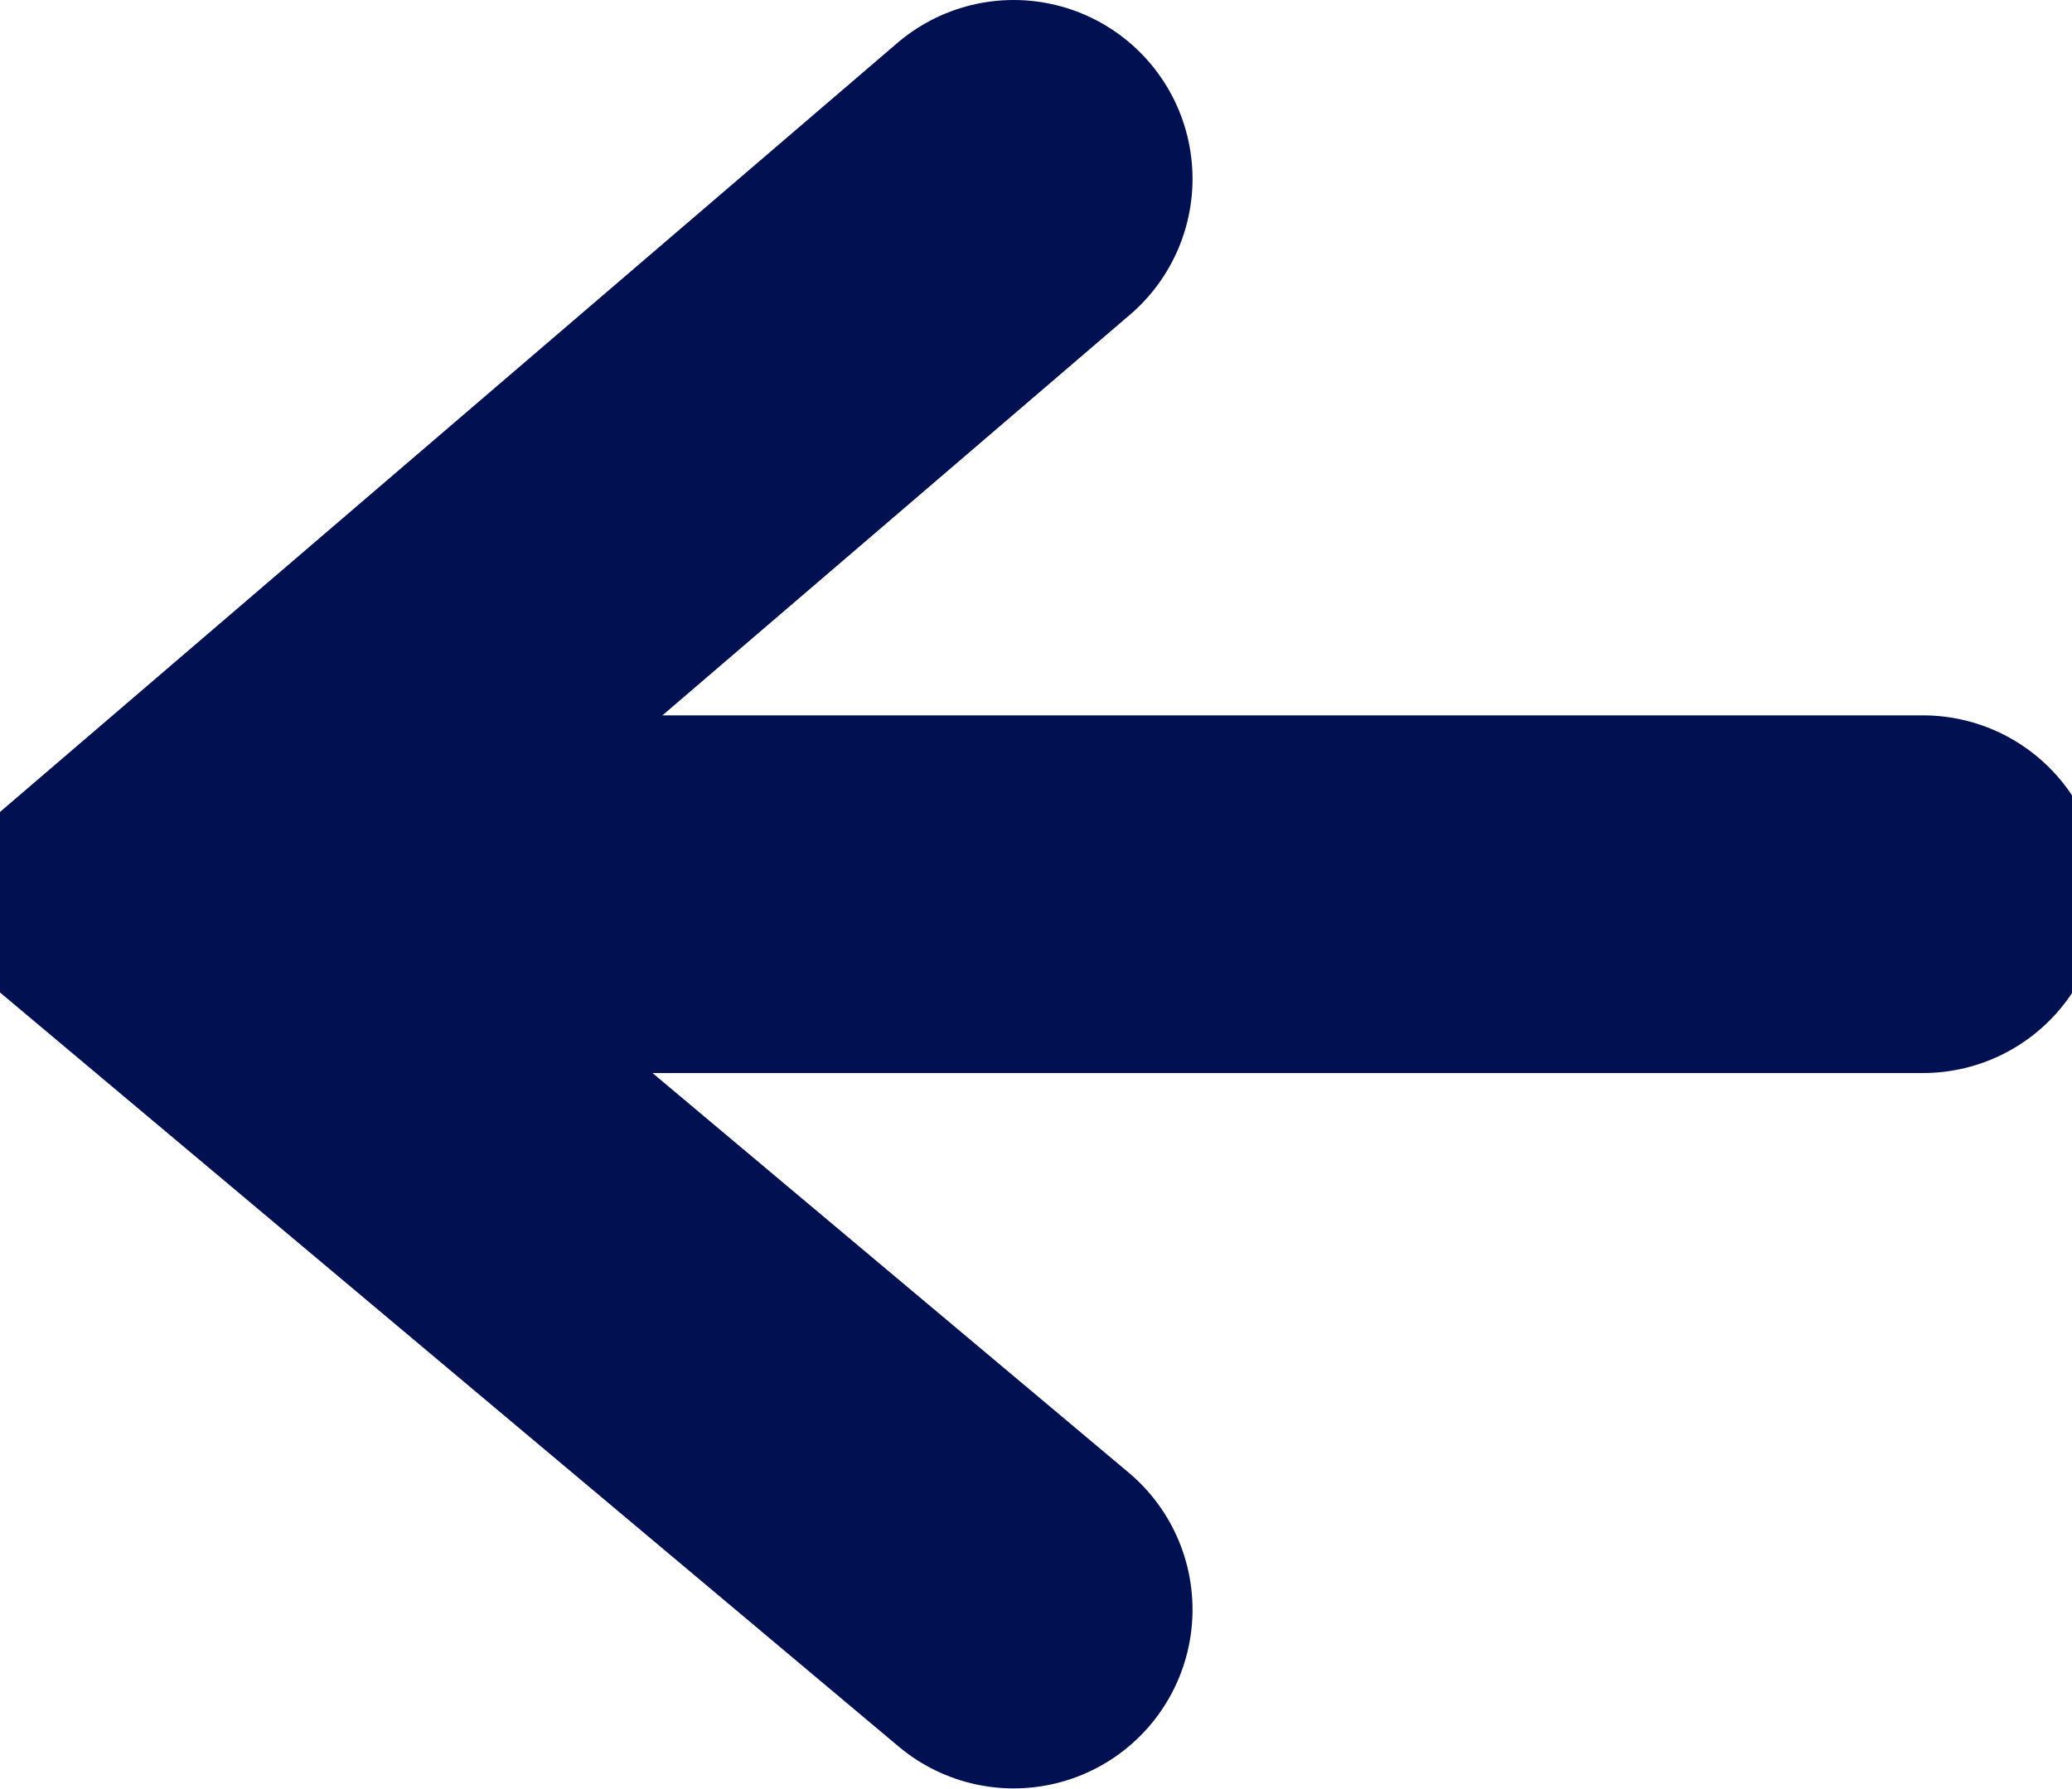
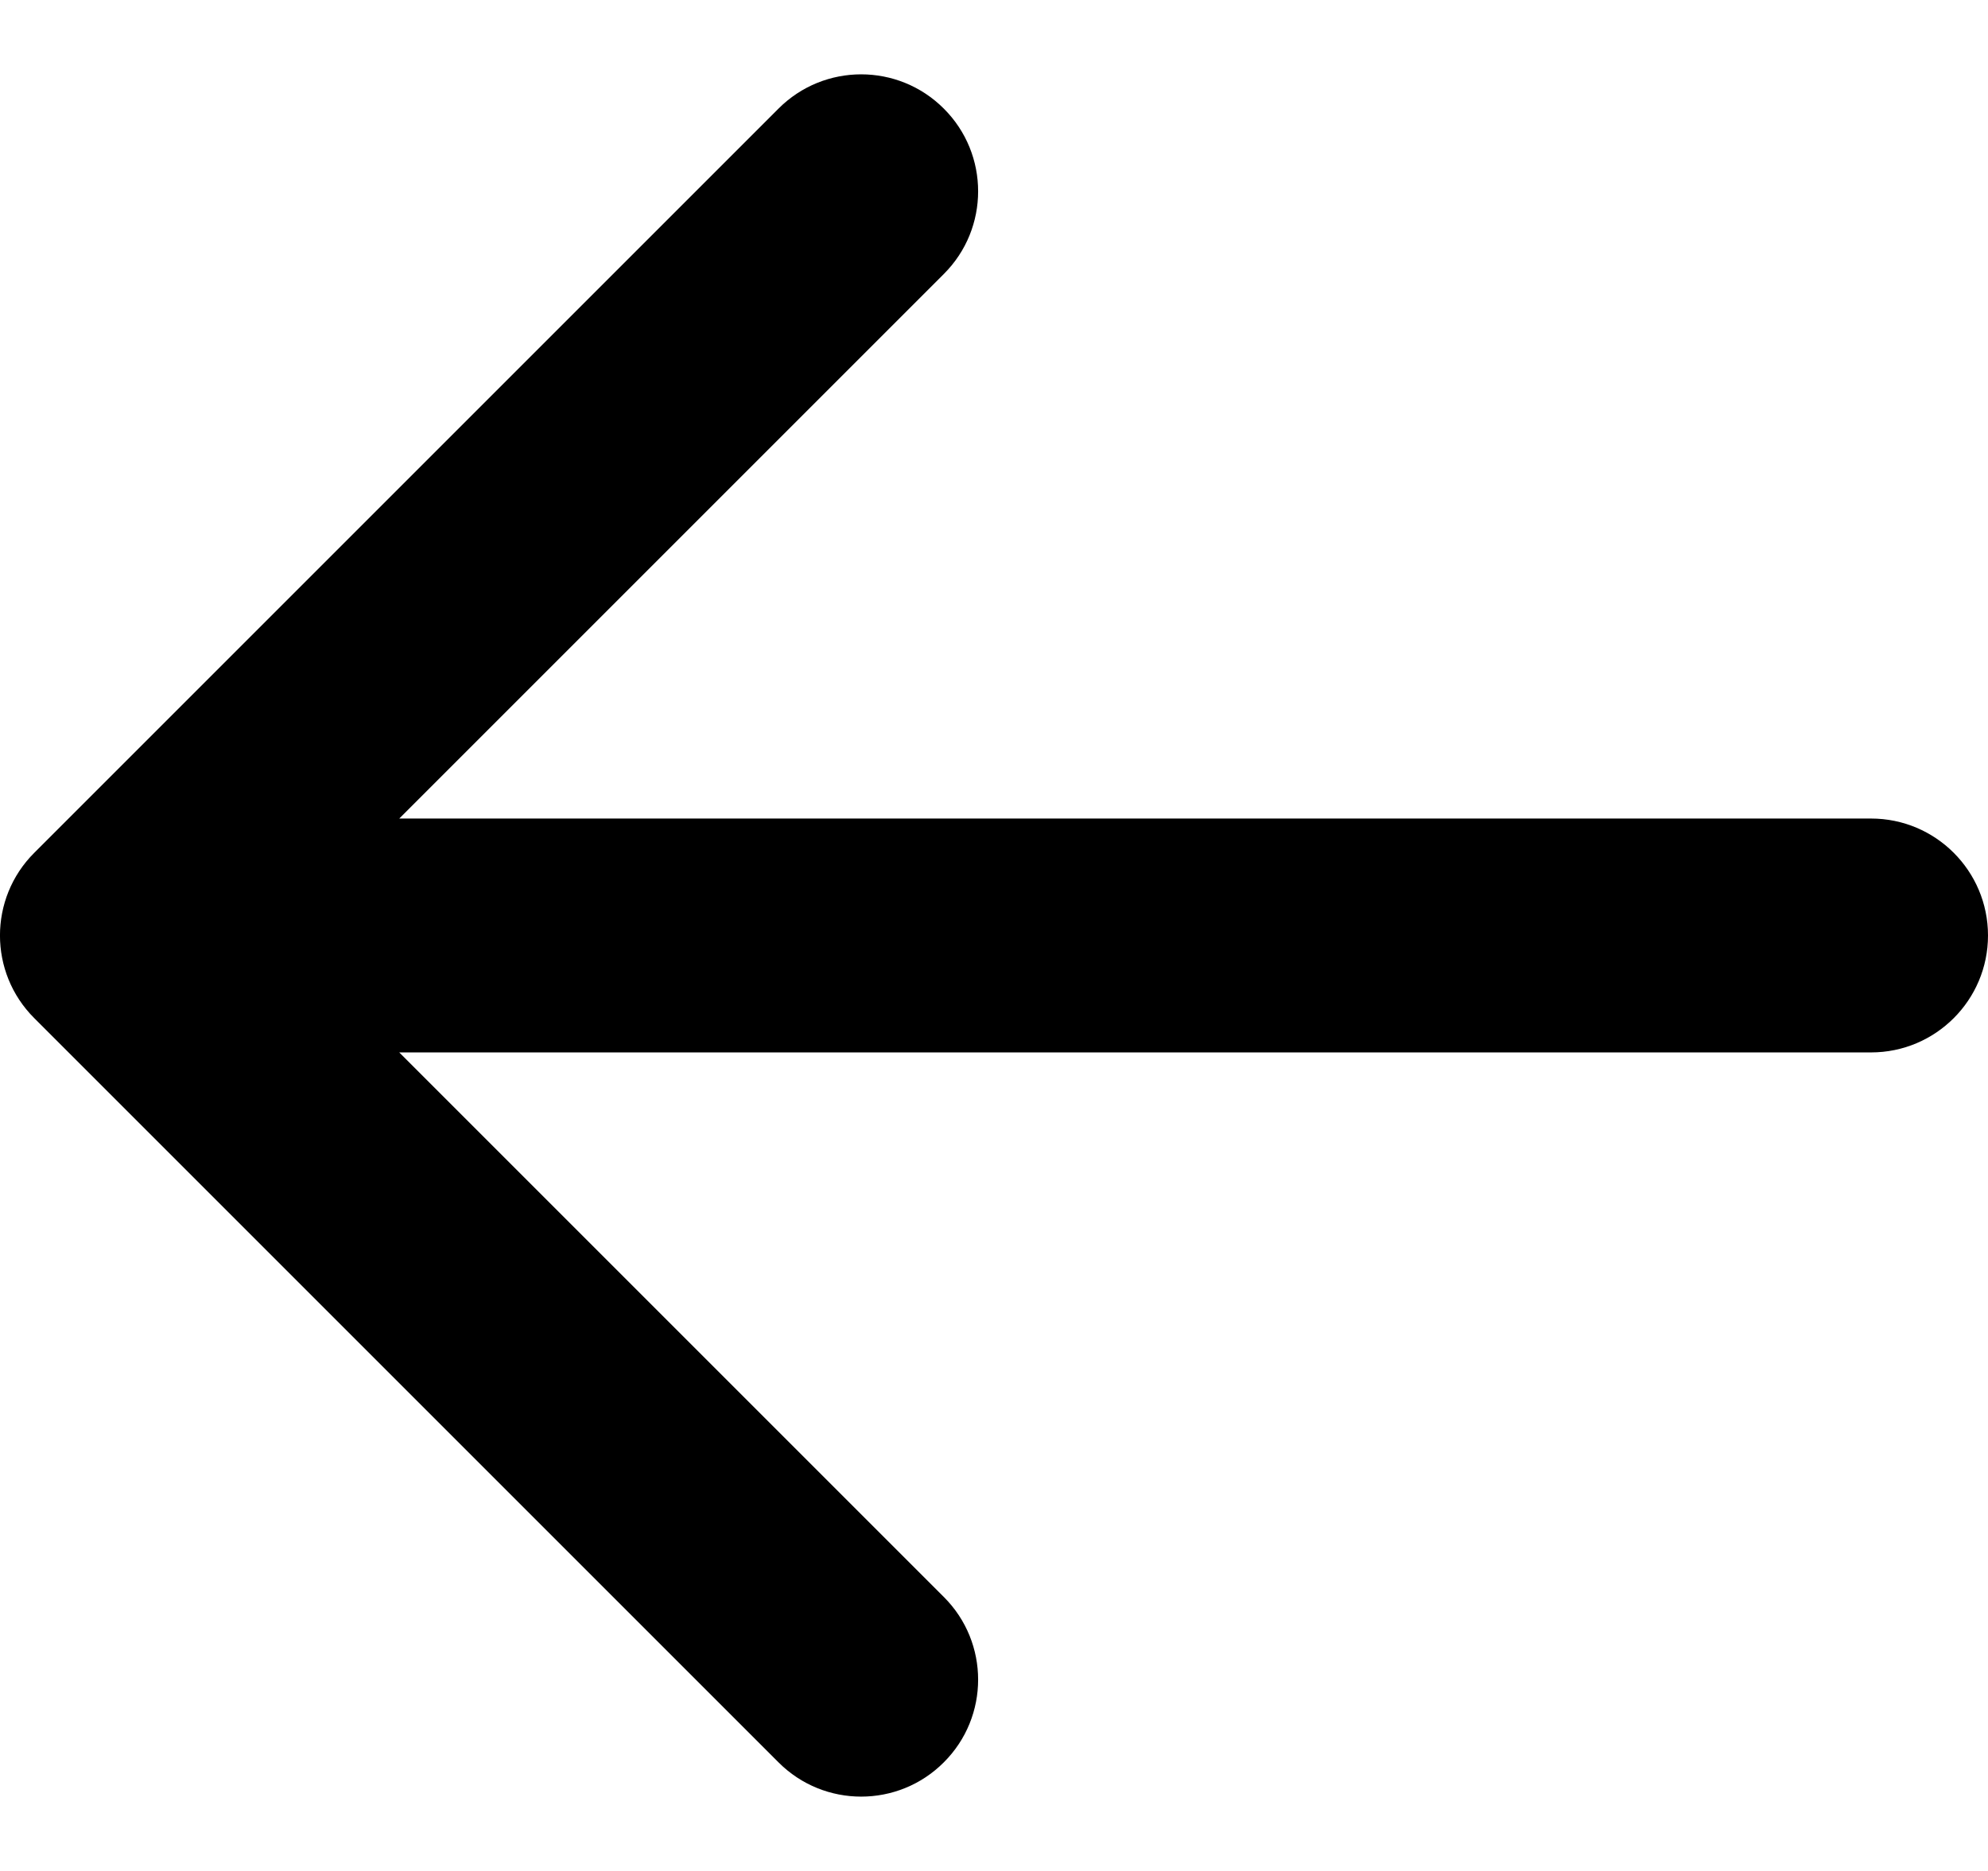
- <svg xmlns="http://www.w3.org/2000/svg" id="Layer_1" data-name="Layer 1" version="1.1" viewBox="0 0 13.9 12">
-   <defs>
-     <style>
-       .cls-1 {
-         fill: none;
-         stroke: #001050;
-         stroke-linecap: round;
-         stroke-width: 2.4px;
-       }
-     </style>
-   </defs>
-   <path class="cls-1" d="M12.9,6H1.9" />
-   <path class="cls-1" d="M6.8,10.8L1.2,6.1s0,0,0-.1L6.8,1.2" />
+ <svg xmlns="http://www.w3.org/2000/svg" width="17" height="16" viewBox="0 0 17 16" fill="none">
+   <path d="M0.293 7.293C-0.098 7.683 -0.098 8.317 0.293 8.707L6.657 15.071C7.047 15.462 7.681 15.462 8.071 15.071C8.462 14.681 8.462 14.047 8.071 13.657L2.414 8L8.071 2.343C8.462 1.953 8.462 1.319 8.071 0.929C7.681 0.538 7.047 0.538 6.657 0.929L0.293 7.293ZM16 9C16.552 9 17 8.552 17 8C17 7.448 16.552 7 16 7V9ZM1 9H16V7H1V9Z" fill="black" />
</svg>
